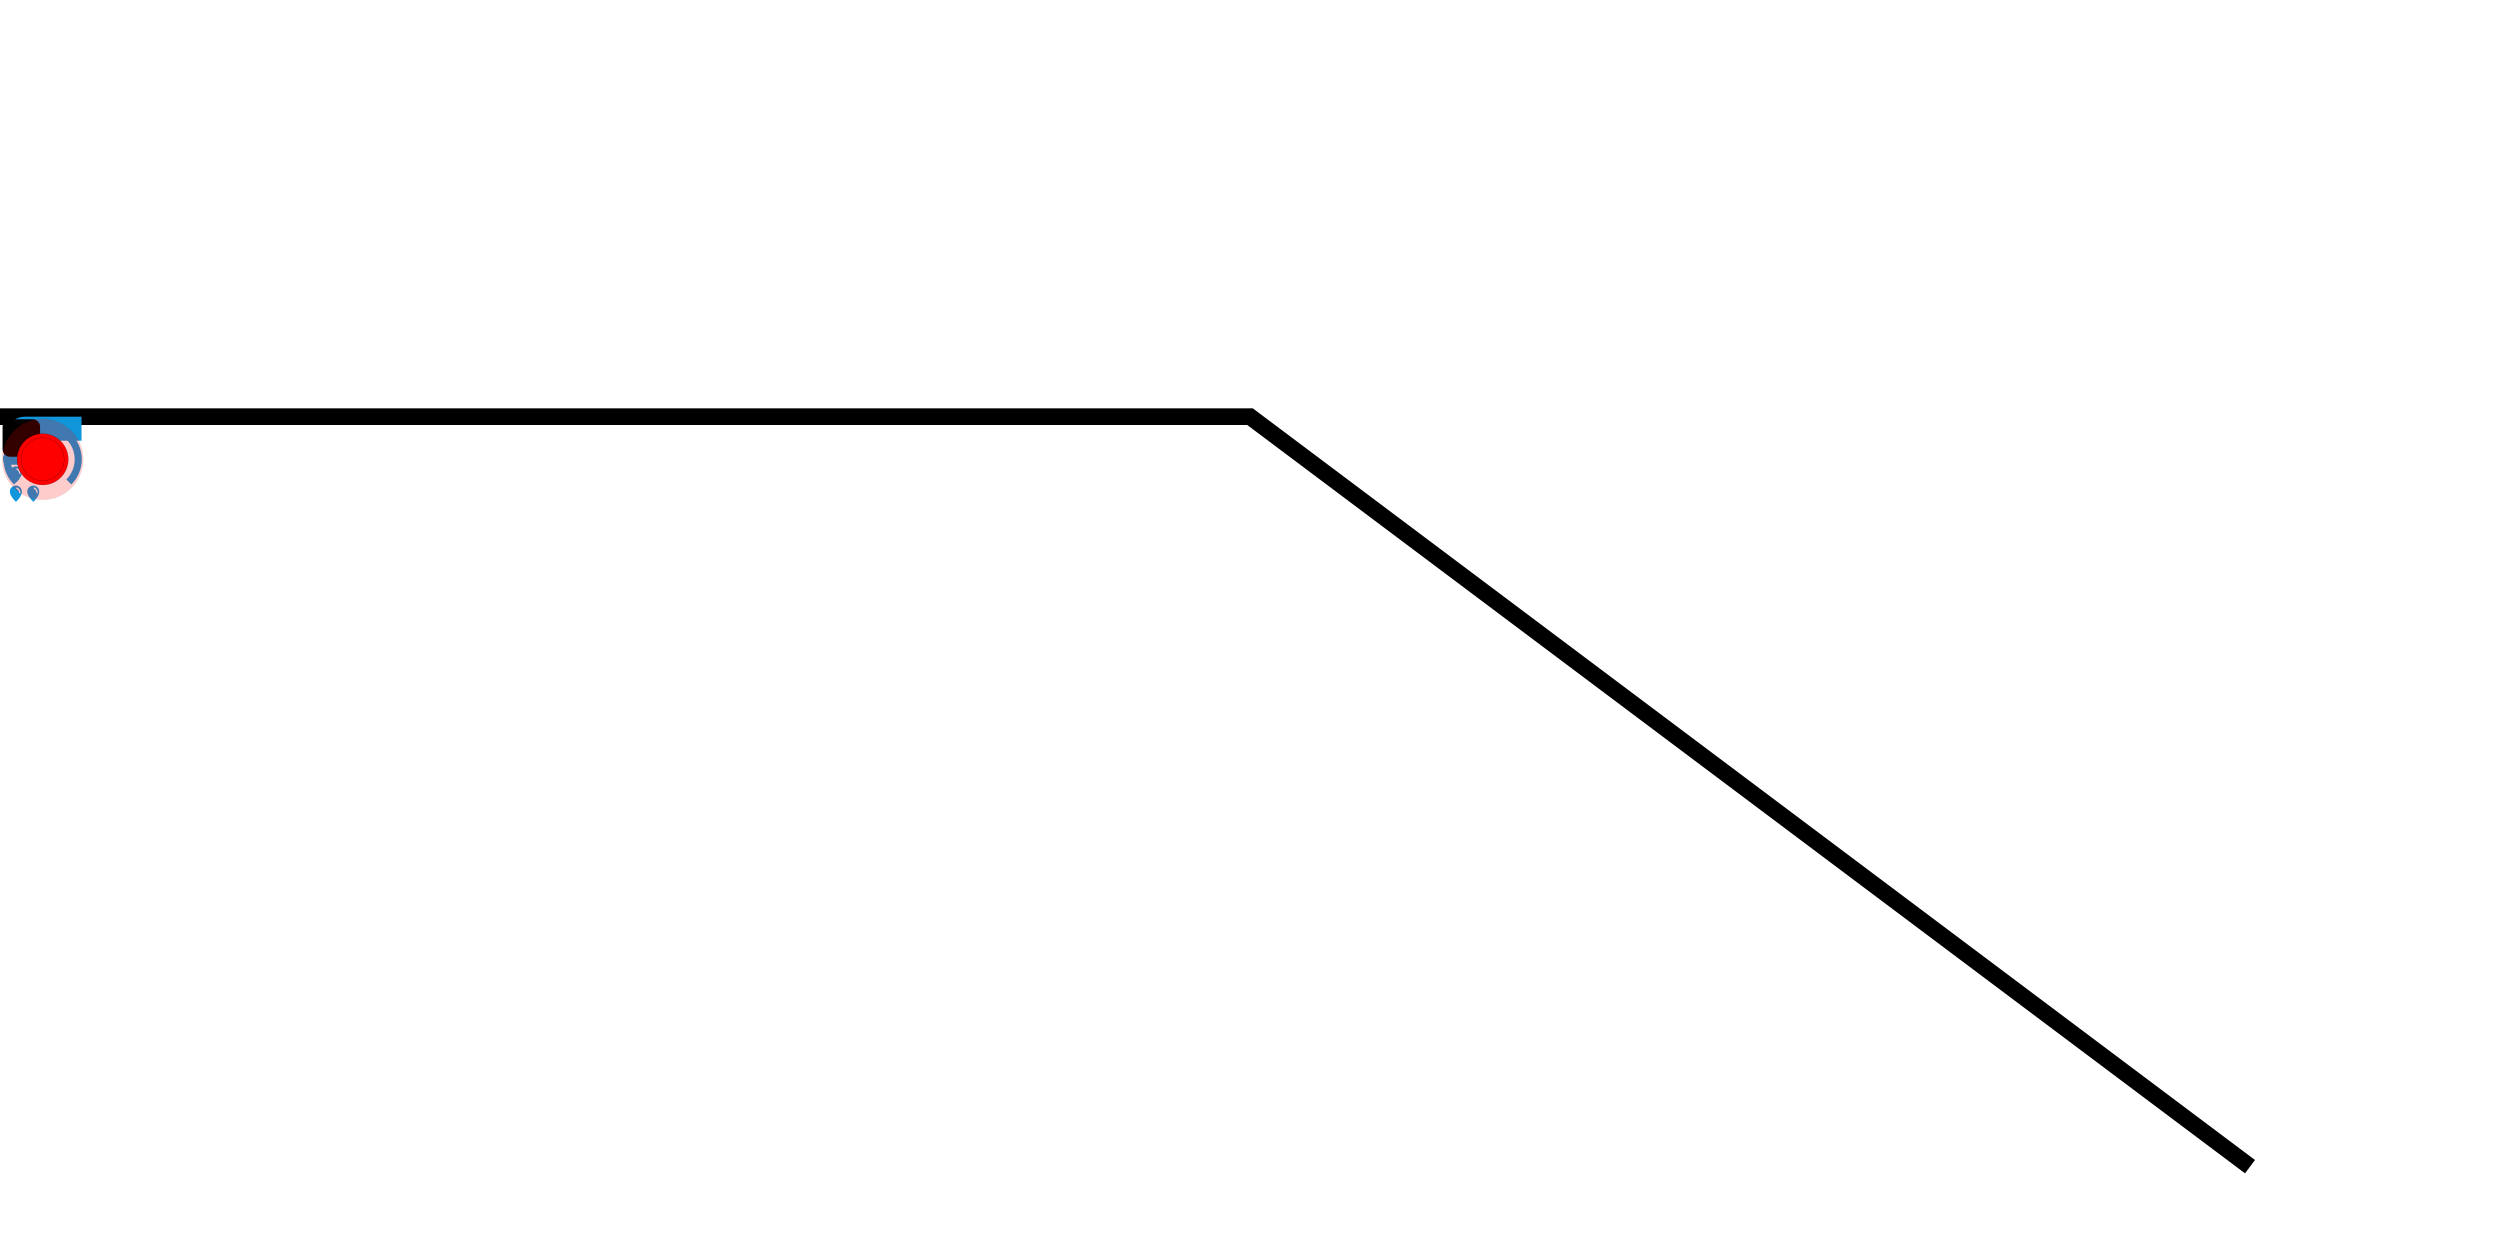
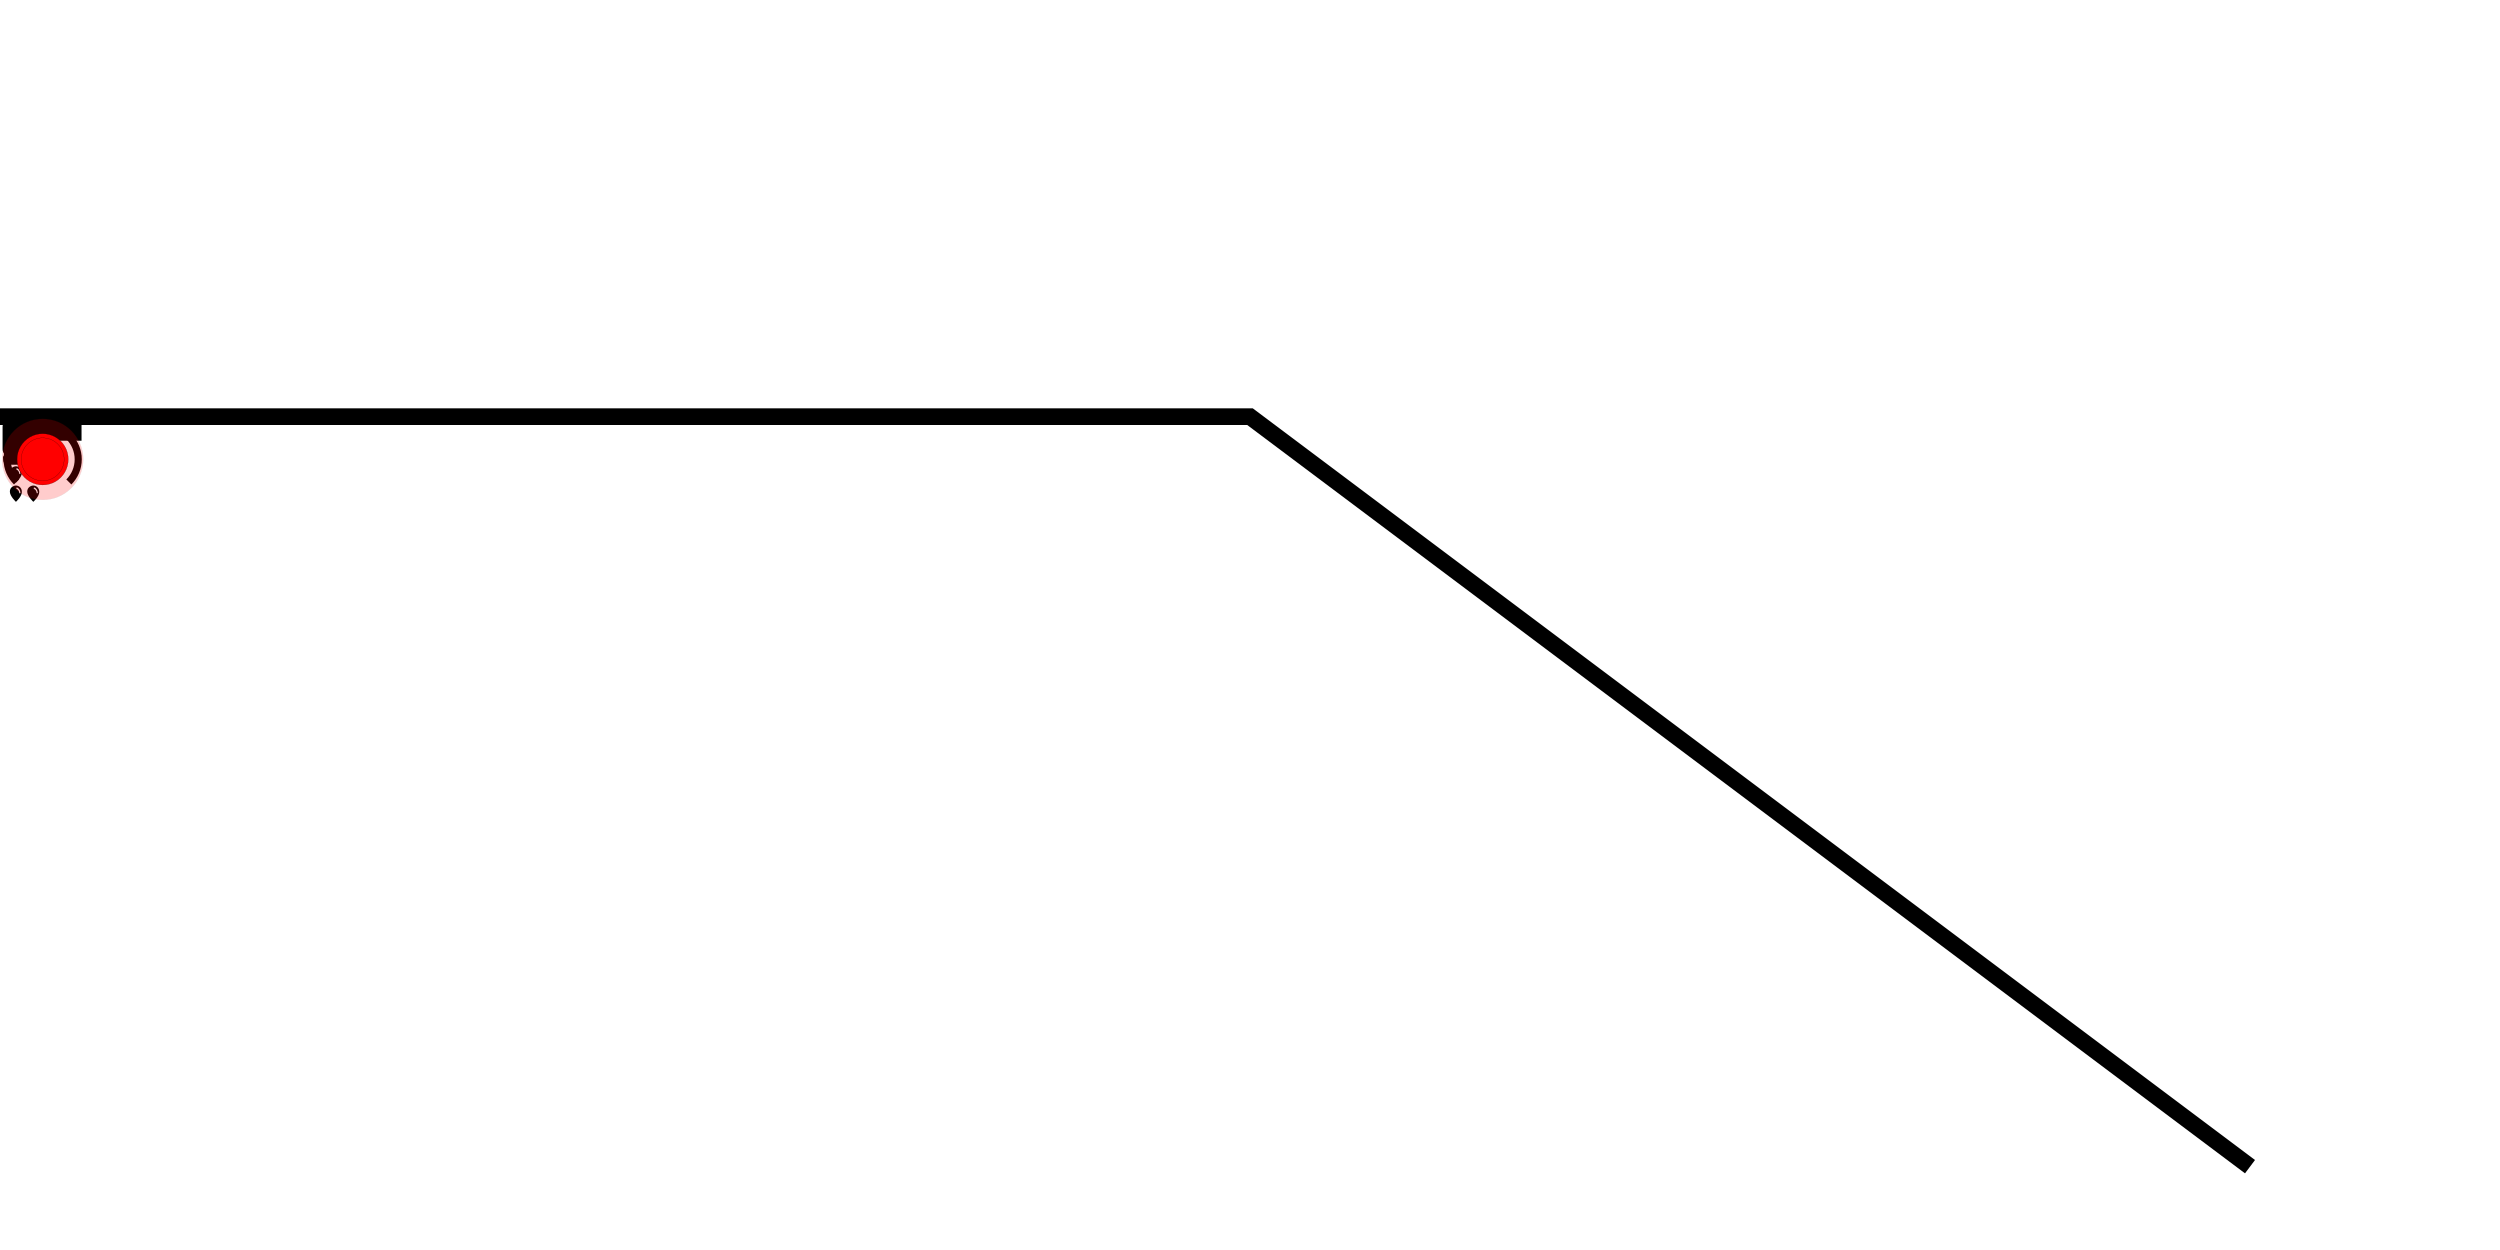
<svg xmlns="http://www.w3.org/2000/svg" xmlns:xlink="http://www.w3.org/1999/xlink" width="100%" height="100%" version="1.1" viewBox="0 -100 600 300" preserveAspectRatio="xMidYMid meet">
  <style type="text/css">
		.track_path {fill:none;stroke:black;stroke-width:4}

- 		#icon_charge_point {fill:#1296db}
- 		#icon_water_point {fill:#1296db}
+ 		.icon_charge_point {fill:#1296db}
+ 		.icon_water_point {fill:#1296db}
		.robot {stroke:black;stroke-width:2;fill:red}
		.icon_origin {transform:scale(0.02,0.02) }
		#icon_origin_clean_point {transform:scale(0.01,0.01)}
		[cleaned=true] {fill:blue}
		[cleaned=false] {fill:green}

	</style>
2
	<g class="background">

	</g>
  <defs class="icon">
    <g id="icon_charge_point">
      <g class="icon_origin" id="icon_origin_charge_point">
        <path d="M167.637 210.304l60.331 60.331A340.267 340.267 0 0 0 128 512c0 94.293 38.187 179.627 99.968 241.365L167.68 813.653C90.411 736.469 42.667 629.803 42.667 512s47.787-224.469 124.971-301.696z m688.725 0C933.589 287.531 981.333 394.197 981.333 512s-47.787 224.512-124.971 301.696l-60.331-60.331C857.813 691.584 896 606.251 896 512s-38.187-179.541-99.925-241.323L856.32 210.347zM554.667 213.333v256h128l-213.333 341.333v-256H341.333l213.333-341.333zM288.299 330.965l60.373 60.373A169.984 169.984 0 0 0 298.667 512c0 47.147 19.115 89.813 50.005 120.661l-60.373 60.373A255.36 255.36 0 0 1 213.333 512c0-70.699 28.672-134.699 74.965-181.035z m447.445 0.043A255.317 255.317 0 0 1 810.667 512a255.36 255.36 0 0 1-74.965 181.035l-60.373-60.373A169.984 169.984 0 0 0 725.333 512a170.069 170.069 0 0 0-49.92-120.619l60.331-60.373z" p-id="4003" />
      </g>
    </g>
    <g id="icon_water_point">
      <g class="icon_origin" id="icon_origin_water_point">
        <path d="M401.424 288.64v172.544c96.184 10.544 93.68 12.216 93.68 56.432 0 52.616-21.552 59.536-74.544 59.536H132.096c-53.088 0-93.824-6.96-93.824-59.536 0-44.312-21.504-45.888 74.688-56.432V147.44C112.96 54.648 207.104 0.128 300.36 0.128h678.096V288.64H401.424z m-138.96 384.656c0.32-55.272-41.248-77.792-71.296-77.792-24.384 0-74.12 19.688-72.92 74.584 1.304 54.904 72.92 121.04 72.92 121.04s71.064-62.608 71.296-117.84z m-17.512 4.6c0.32 1.808 0.2 3.68-0.368 5.432-1.536 4.64-5.528 7.248-8.96 5.808-2.192-0.928-3.632-3.256-3.952-6.04-3.064-21.92-14.496-40.224-31.912-47.424h-0.088c-3.44-1.44-5.016-6.36-3.488-11.008 1.488-4.64 5.48-7.24 8.92-5.8 21.736 8.912 36 31.72 39.848 59.032z m226.144-4.64c0.272-55.232-41.344-77.76-71.344-77.76-24.384 0-74.128 19.696-72.92 74.592 1.304 54.904 72.92 121.04 72.92 121.04s71.016-62.608 71.344-117.84v-0.04z m-17.56 4.64c0.312 1.816 0.168 3.68-0.416 5.432-1.488 4.64-5.48 7.248-8.92 5.808-2.184-0.928-3.624-3.256-3.944-6.04-3.12-21.92-14.544-40.224-31.912-47.424h-0.136c-3.44-1.44-4.976-6.36-3.488-11.008 1.536-4.64 5.528-7.24 8.96-5.8 21.744 8.912 36 31.72 39.856 59.032zM262.464 904.08c0.32-55.272-41.248-77.792-71.296-77.792-24.384 0-74.12 19.688-72.92 74.584 1.304 54.896 72.92 121.04 72.92 121.04s71.064-62.608 71.296-117.88v0.048z m-17.512 4.6c0.32 1.8 0.192 3.648-0.368 5.384-1.536 4.64-5.528 7.248-8.96 5.856-2.192-0.936-3.632-3.256-3.952-6.04-3.064-21.92-14.496-40.224-31.912-47.464h-0.088c-3.44-1.4-5.016-6.32-3.488-10.96 1.488-4.648 5.48-7.248 8.92-5.856 21.736 8.96 36 31.76 39.848 59.08z m226.144-4.648c0.272-55.272-41.344-77.744-71.344-77.744-24.384 0-74.128 19.688-72.92 74.584 1.304 54.896 72.92 121.04 72.92 121.04s71.016-62.608 71.344-117.88z m-17.56 4.64c0.304 1.808 0.16 3.656-0.416 5.392-1.488 4.64-5.48 7.248-8.92 5.856-2.184-0.936-3.624-3.256-3.944-6.04-3.12-21.92-14.544-40.224-31.912-47.464h-0.136c-3.44-1.4-4.976-6.32-3.488-10.96 1.536-4.648 5.528-7.248 8.96-5.856 21.744 8.96 36 31.76 39.856 59.08z" p-id="29745" />
      </g>
    </g>
    <g id="icon_clean_point">
      <g class="icon_origin" id="icon_origin_clean_point">
        <path d="M962 782c0 99.405-80.595 180-180 180h-540c-99.405 0-180-80.595-180-180v-540c0-99.405 80.595-180 180-180h540c99.405 0 180 80.595 180 180v540z" p-id="5966" />
      </g>
    </g>
    <g id="icon_robot">
      <g class="icon_self" id="icon_origin_robot">
        <circle id="robot_1" cx="0" cy="0" r="10" />
      </g>
    </g>
    <g id="icon_robot_1">
      <g class="icon_origin" id="icon_origin_robot">
        <path d="M511.999 511.999m-486.524 0a486.524 486.524 0 1 0 973.048 0 486.524 486.524 0 1 0-973.048 0Z" opacity=".2" p-id="22258" />
        <path d="M511.999 511.999m-307.201 0a307.201 307.201 0 1 0 614.401 0 307.201 307.201 0 1 0-614.401 0Z" p-id="22259" />
        <path d="M511.999 511.999m-257.688 0a257.688 257.688 0 1 0 515.377 0 257.688 257.688 0 1 0-515.377 0Z" p-id="22260" />
      </g>
    </g>
    <g id="icon_avoid">
      <g class="icon_origin" id="icon_origin_avoid">
        <path d="M836.267 853.333l-79.644-278.756L625.778 113.778H398.222L193.422 830.578h-5.689v22.756H56.889v56.889h910.222v-56.889h-130.844zM443.733 170.667h142.222l34.133 125.156-256 147.911L443.733 170.667zM341.333 523.378l295.822-170.667 56.889 193.422-426.667 244.622L341.333 523.378zM273.067 853.333l432.356-250.311 73.956 250.311H273.067z" p-id="2317" />
      </g>
    </g>
  </defs>
  <g class="tunnel_path" id="tunnel_path.0">
    <g class="track_path">
      <path id="path_1" d="m0 0  300 0 240 180" />
    </g>
    <g class="path_point">
      <g class="rfid_point">
				
			</g>
      <g class="charge_point">
        <use id="copy_charge_point" xlink:href="#icon_charge_point" />
      </g>
      <g class="water_point">
        <use id="copy_water_point" xlink:href="#icon_water_point" />
      </g>
      <g class="clean_point">
        <use id="copy_clean_point" xlink:href="#icon_clean_point" />
      </g>
    </g>
    <g class="robot">
      <g id="robot.1" transform="translate(0, 0)" display="none">
        <use xlink:href="#icon_robot" />
      </g>
      <g id="copy_robot_point">
        <use class="icon_robot" xlink:href="#icon_robot_1" />
        <use class="icon_avoid_f" xlink:href="#icon_avoid" transform="translate(-20, 0)" display="none" />
        <use class="icon_avoid_r" xlink:href="#icon_avoid" transform="translate(20, 0)" display="none" />
      </g>
    </g>
  </g>
</svg>
